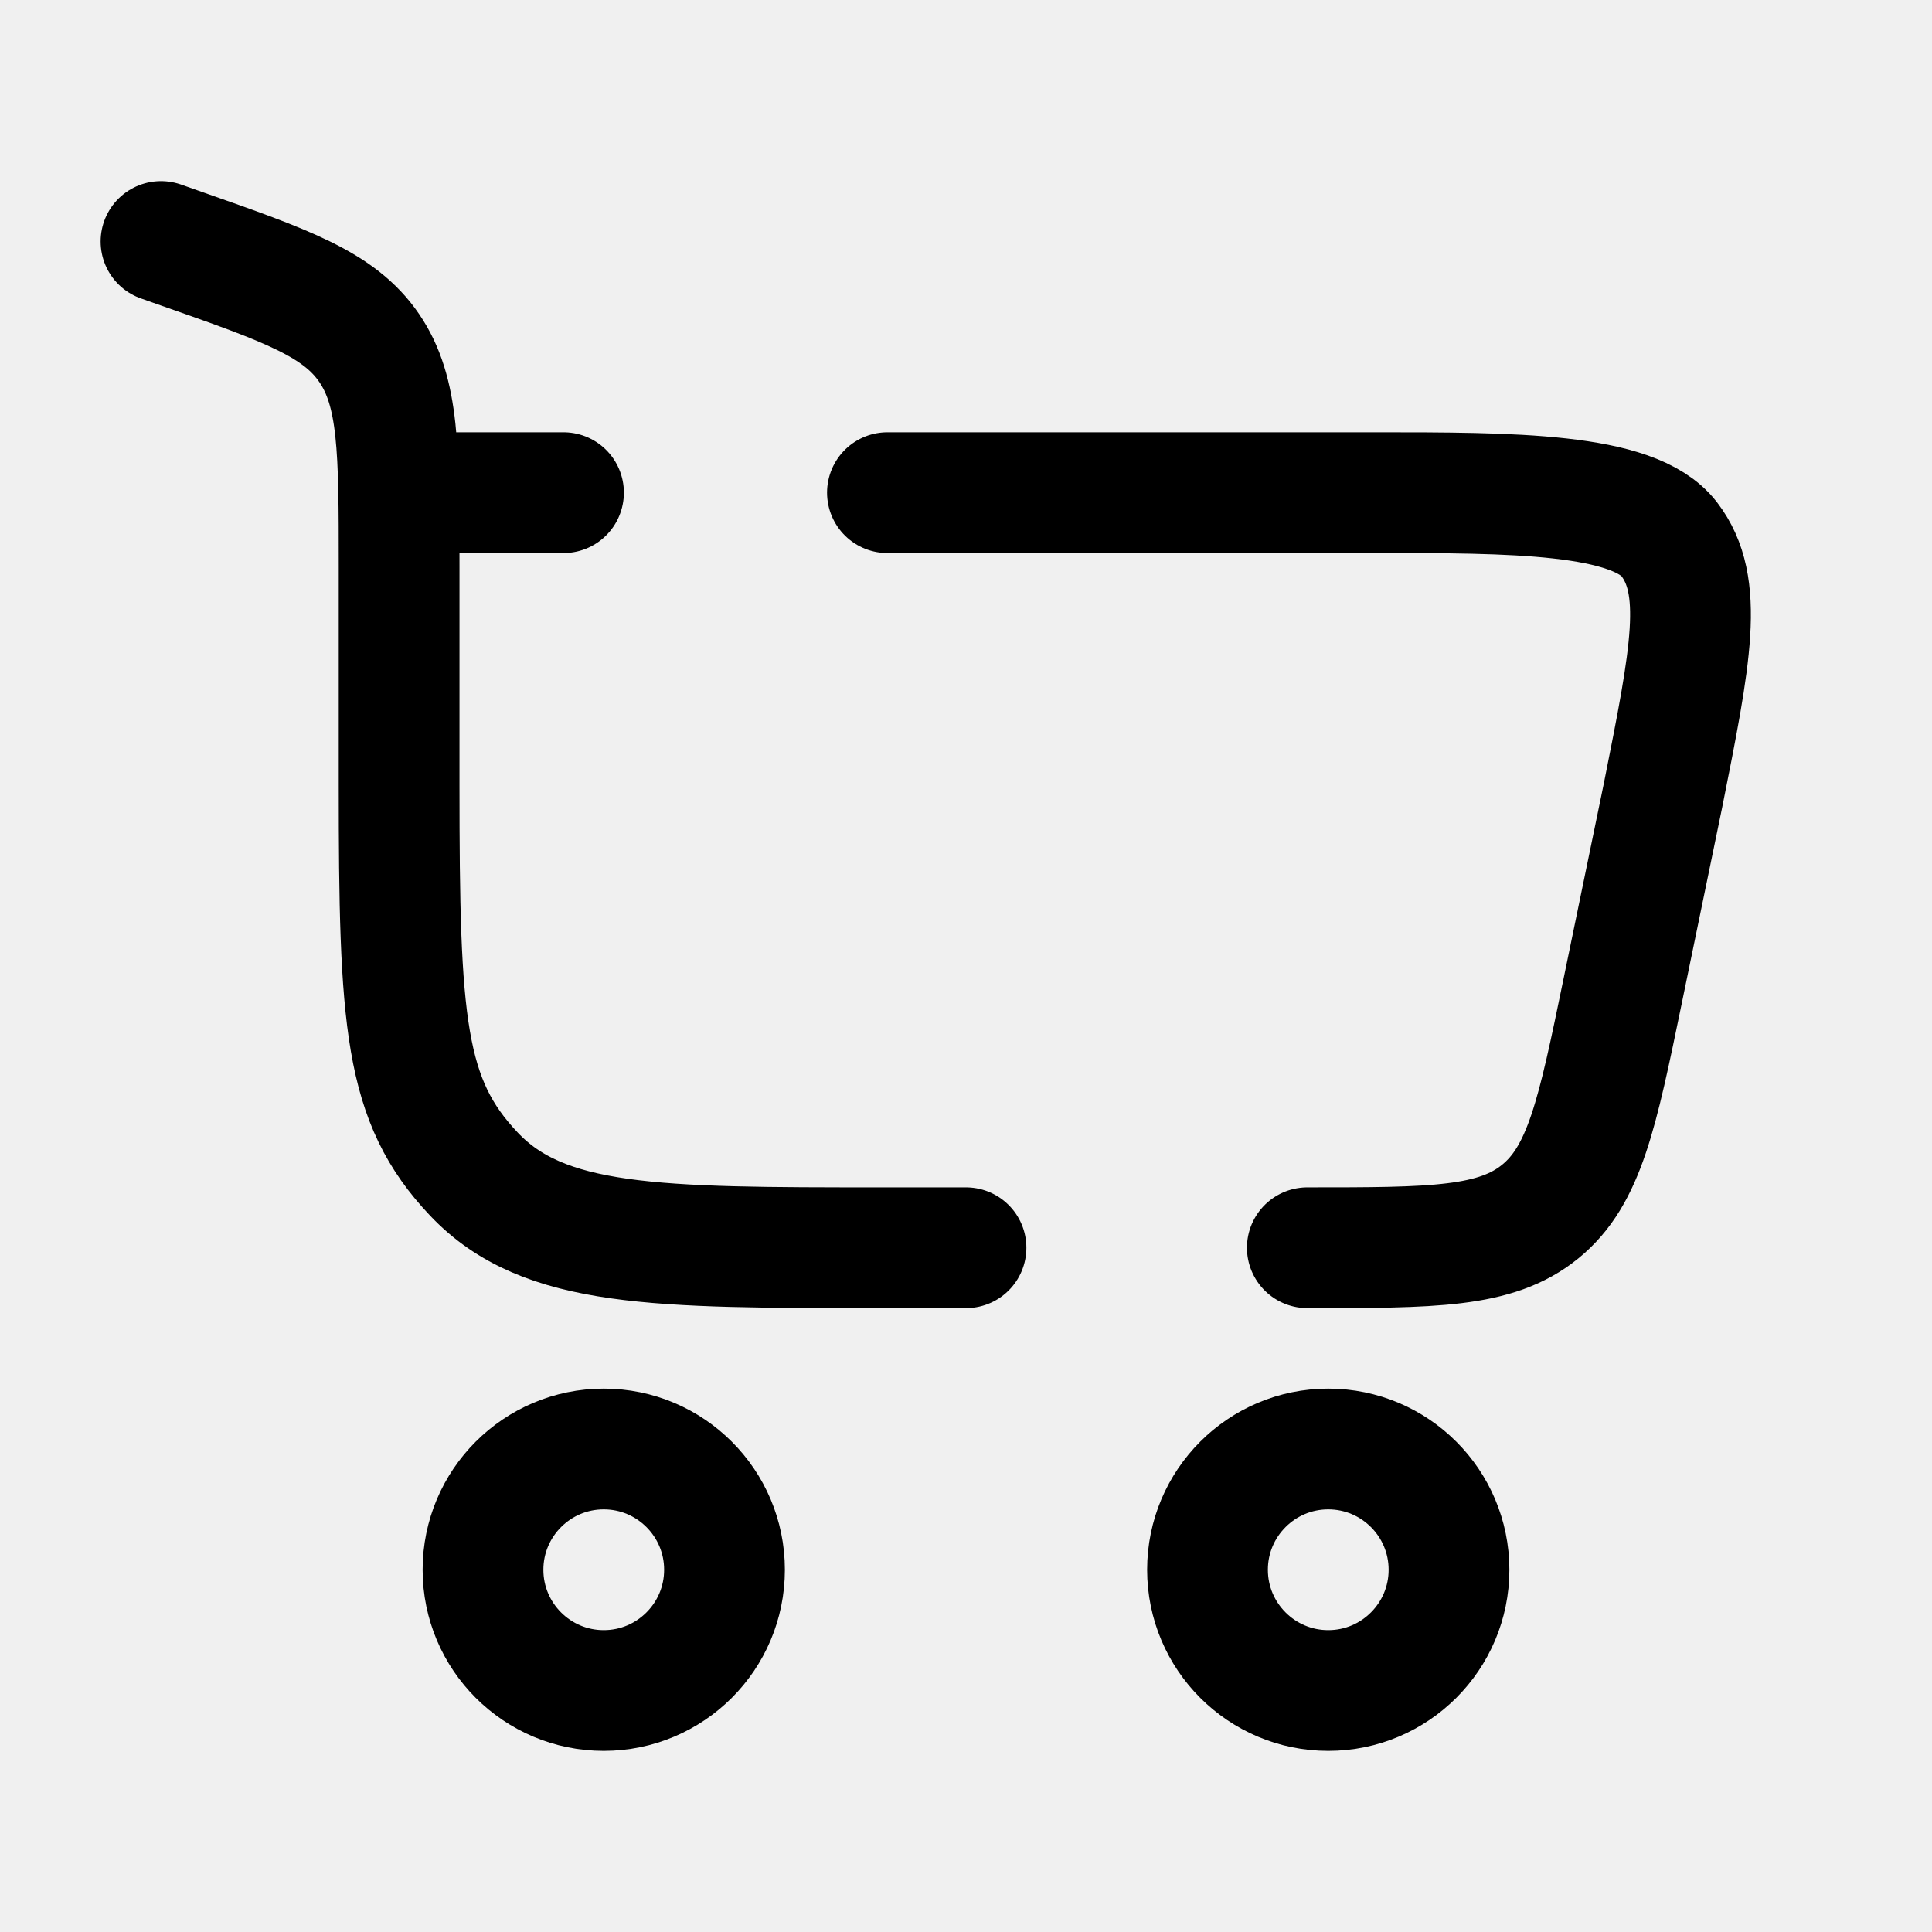
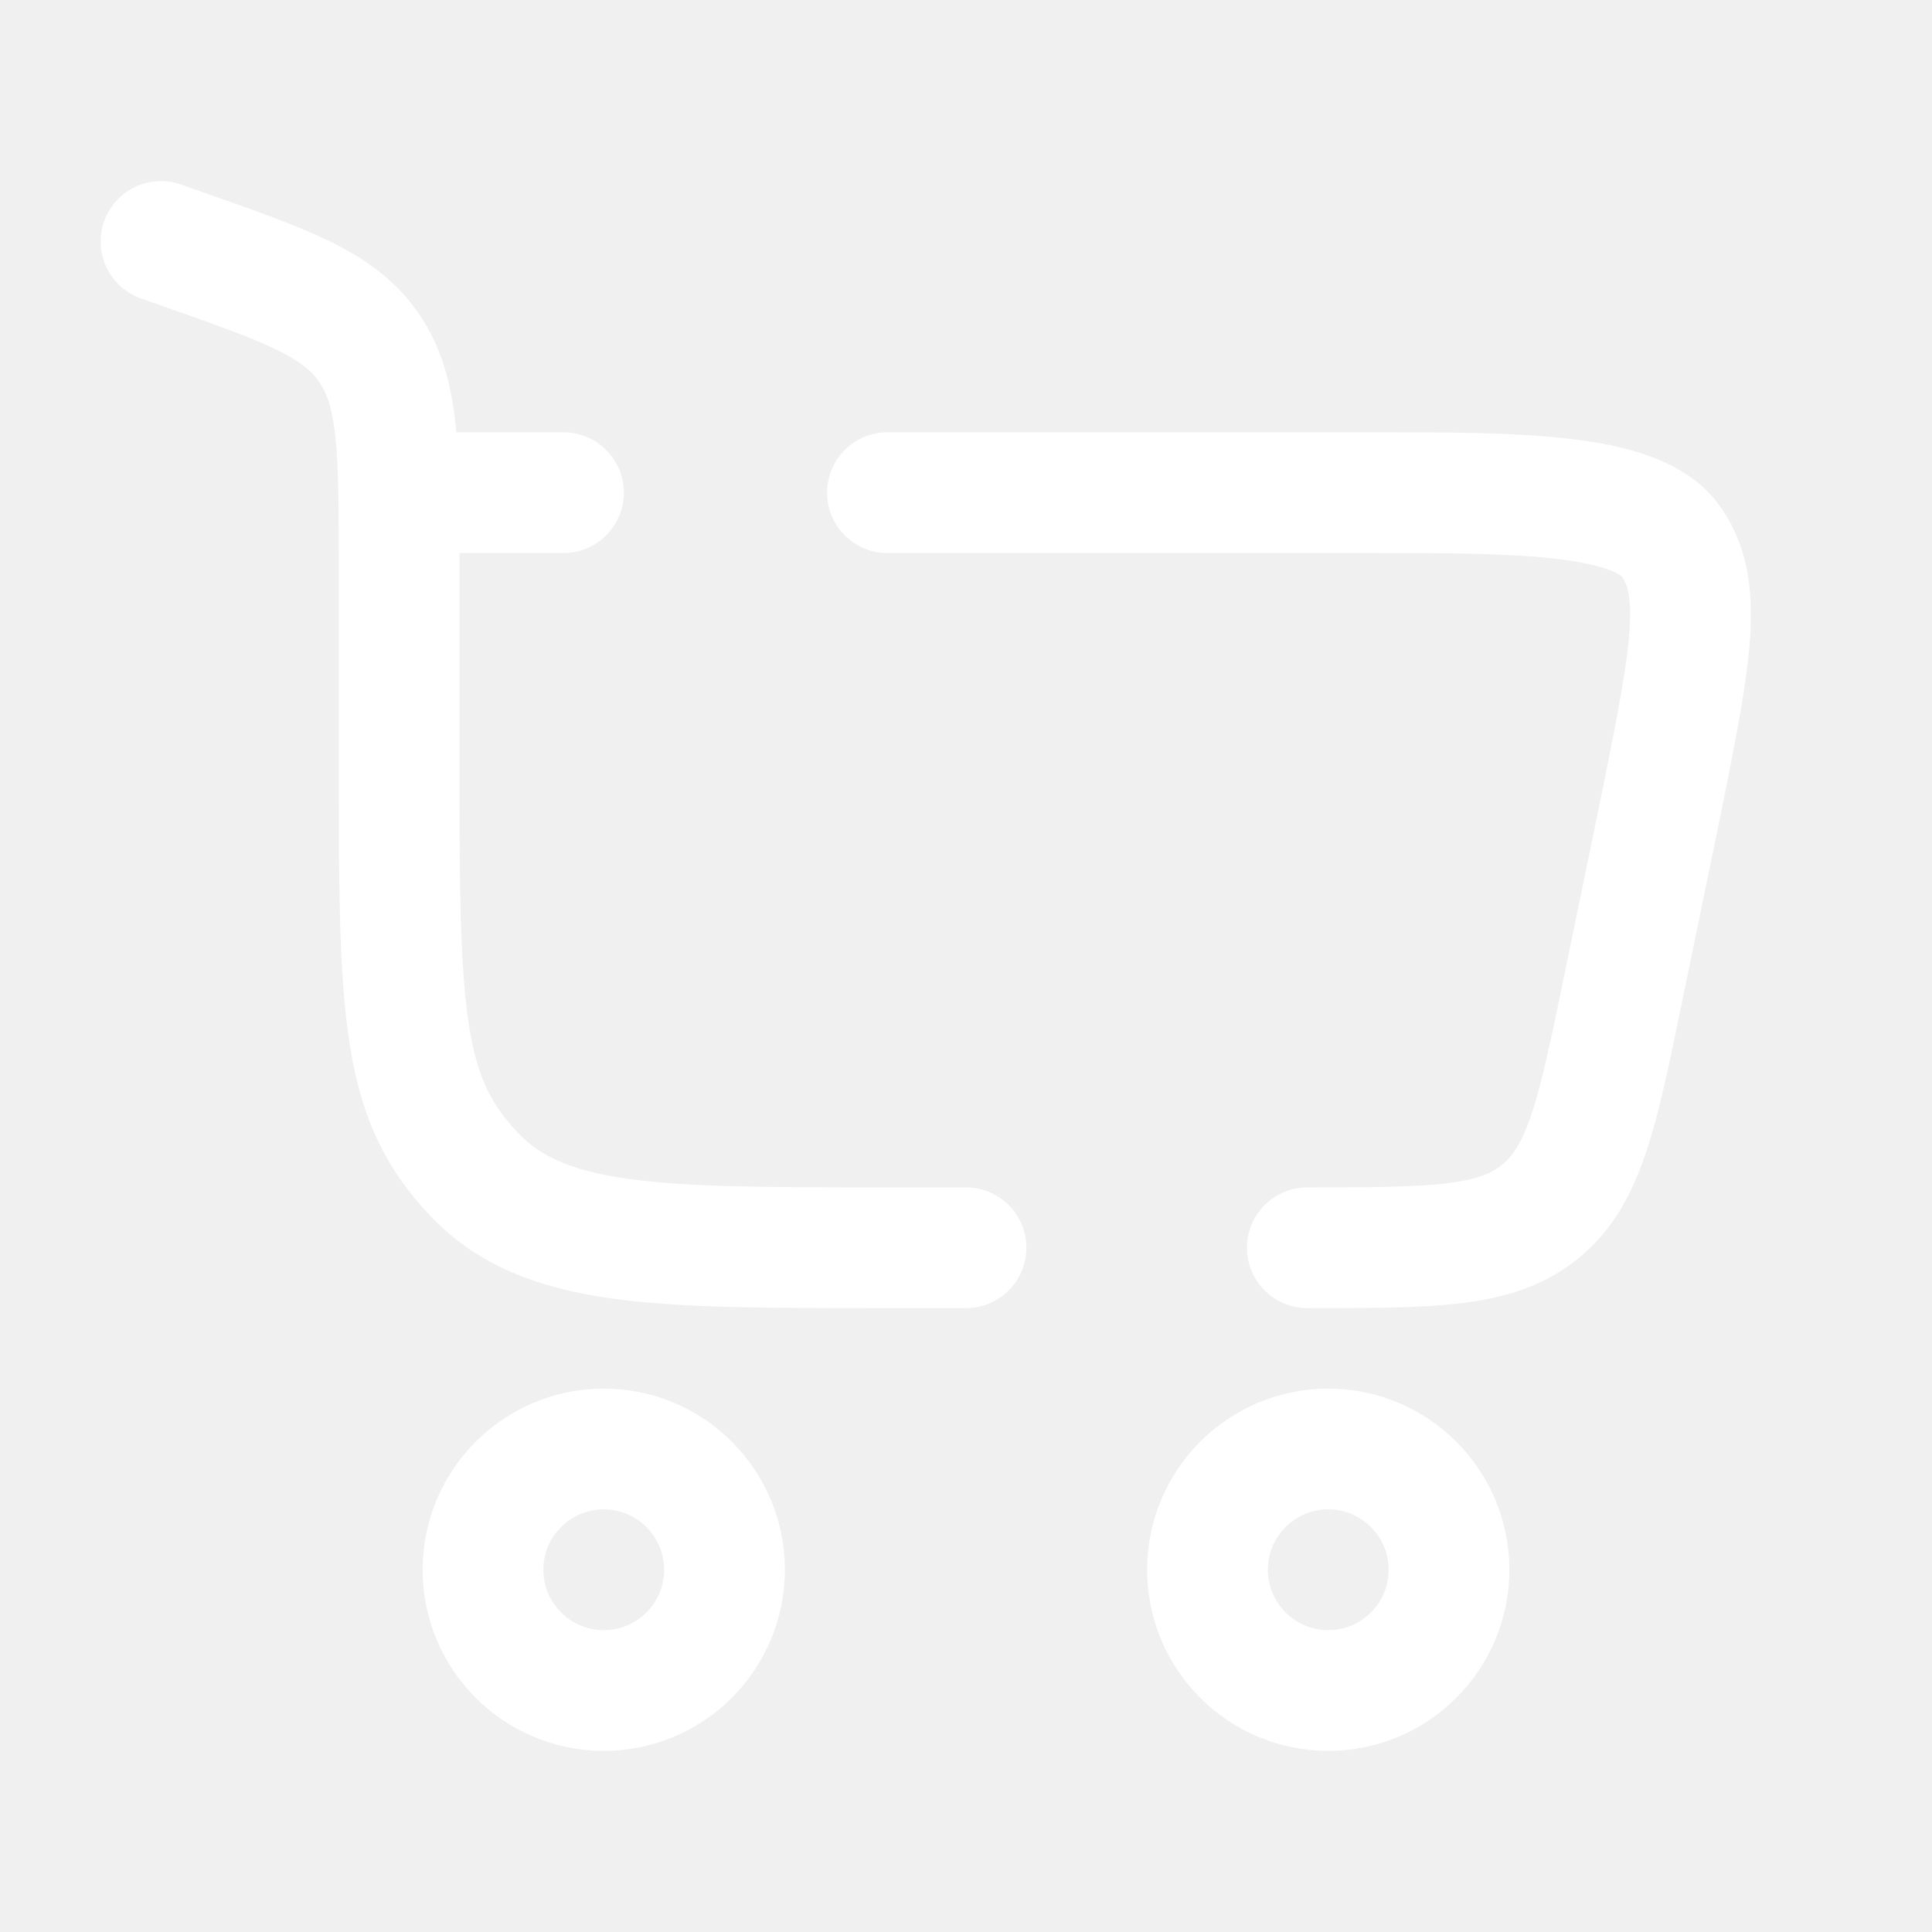
<svg xmlns="http://www.w3.org/2000/svg" viewBox="0 0 24.00 24.00" fill="none">
  <g id="SVGRepo_bgCarrier" stroke-width="0" />
  <g id="SVGRepo_tracerCarrier" stroke-linecap="round" stroke-linejoin="round" />
  <g id="SVGRepo_iconCarrier">
-     <path d="M7.5 18C8.328 18 9 18.672 9 19.5C9 20.328 8.328 21 7.5 21C6.672 21 6 20.328 6 19.5C6 18.672 6.672 18 7.5 18Z" stroke="#000000" stroke-width="1.5" />
-     <path d="M16.5 18C17.328 18 18 18.672 18 19.5C18 20.328 17.328 21 16.5 21C15.672 21 15 20.328 15 19.5C15 18.672 15.672 18 16.5 18Z" stroke="#000000" stroke-width="1.5" />
-     <path d="M2 3L2.261 3.092C3.563 3.549 4.214 3.778 4.586 4.323C4.958 4.868 4.958 5.591 4.958 7.038V9.76C4.958 12.702 5.021 13.672 5.888 14.586C6.754 15.5 8.149 15.5 10.938 15.5H12M16.24 15.5C17.801 15.5 18.582 15.5 19.134 15.05C19.685 14.601 19.843 13.836 20.158 12.307L20.658 9.883C21.005 8.144 21.178 7.274 20.735 6.697C20.291 6.12 18.774 6.12 17.089 6.12H11.024M4.958 6.12H7" stroke="#000000" stroke-width="1.5" stroke-linecap="round" />
+     <path d="M7.5 18C8.328 18 9 18.672 9 19.5C9 20.328 8.328 21 7.5 21C6.672 21 6 20.328 6 19.5C6 18.672 6.672 18 7.5 18Z" stroke="#ffffff" stroke-width="1.5" />
+     <path d="M16.5 18C17.328 18 18 18.672 18 19.5C18 20.328 17.328 21 16.5 21C15.672 21 15 20.328 15 19.5C15 18.672 15.672 18 16.5 18Z" stroke="#ffffff" stroke-width="1.5" />
+     <path d="M2 3L2.261 3.092C3.563 3.549 4.214 3.778 4.586 4.323C4.958 4.868 4.958 5.591 4.958 7.038V9.76C4.958 12.702 5.021 13.672 5.888 14.586C6.754 15.5 8.149 15.5 10.938 15.5H12M16.24 15.5C17.801 15.5 18.582 15.5 19.134 15.05C19.685 14.601 19.843 13.836 20.158 12.307L20.658 9.883C21.005 8.144 21.178 7.274 20.735 6.697C20.291 6.12 18.774 6.12 17.089 6.12H11.024M4.958 6.12H7" stroke="#ffffff" stroke-width="1.5" stroke-linecap="round" />
  </g>
</svg>
